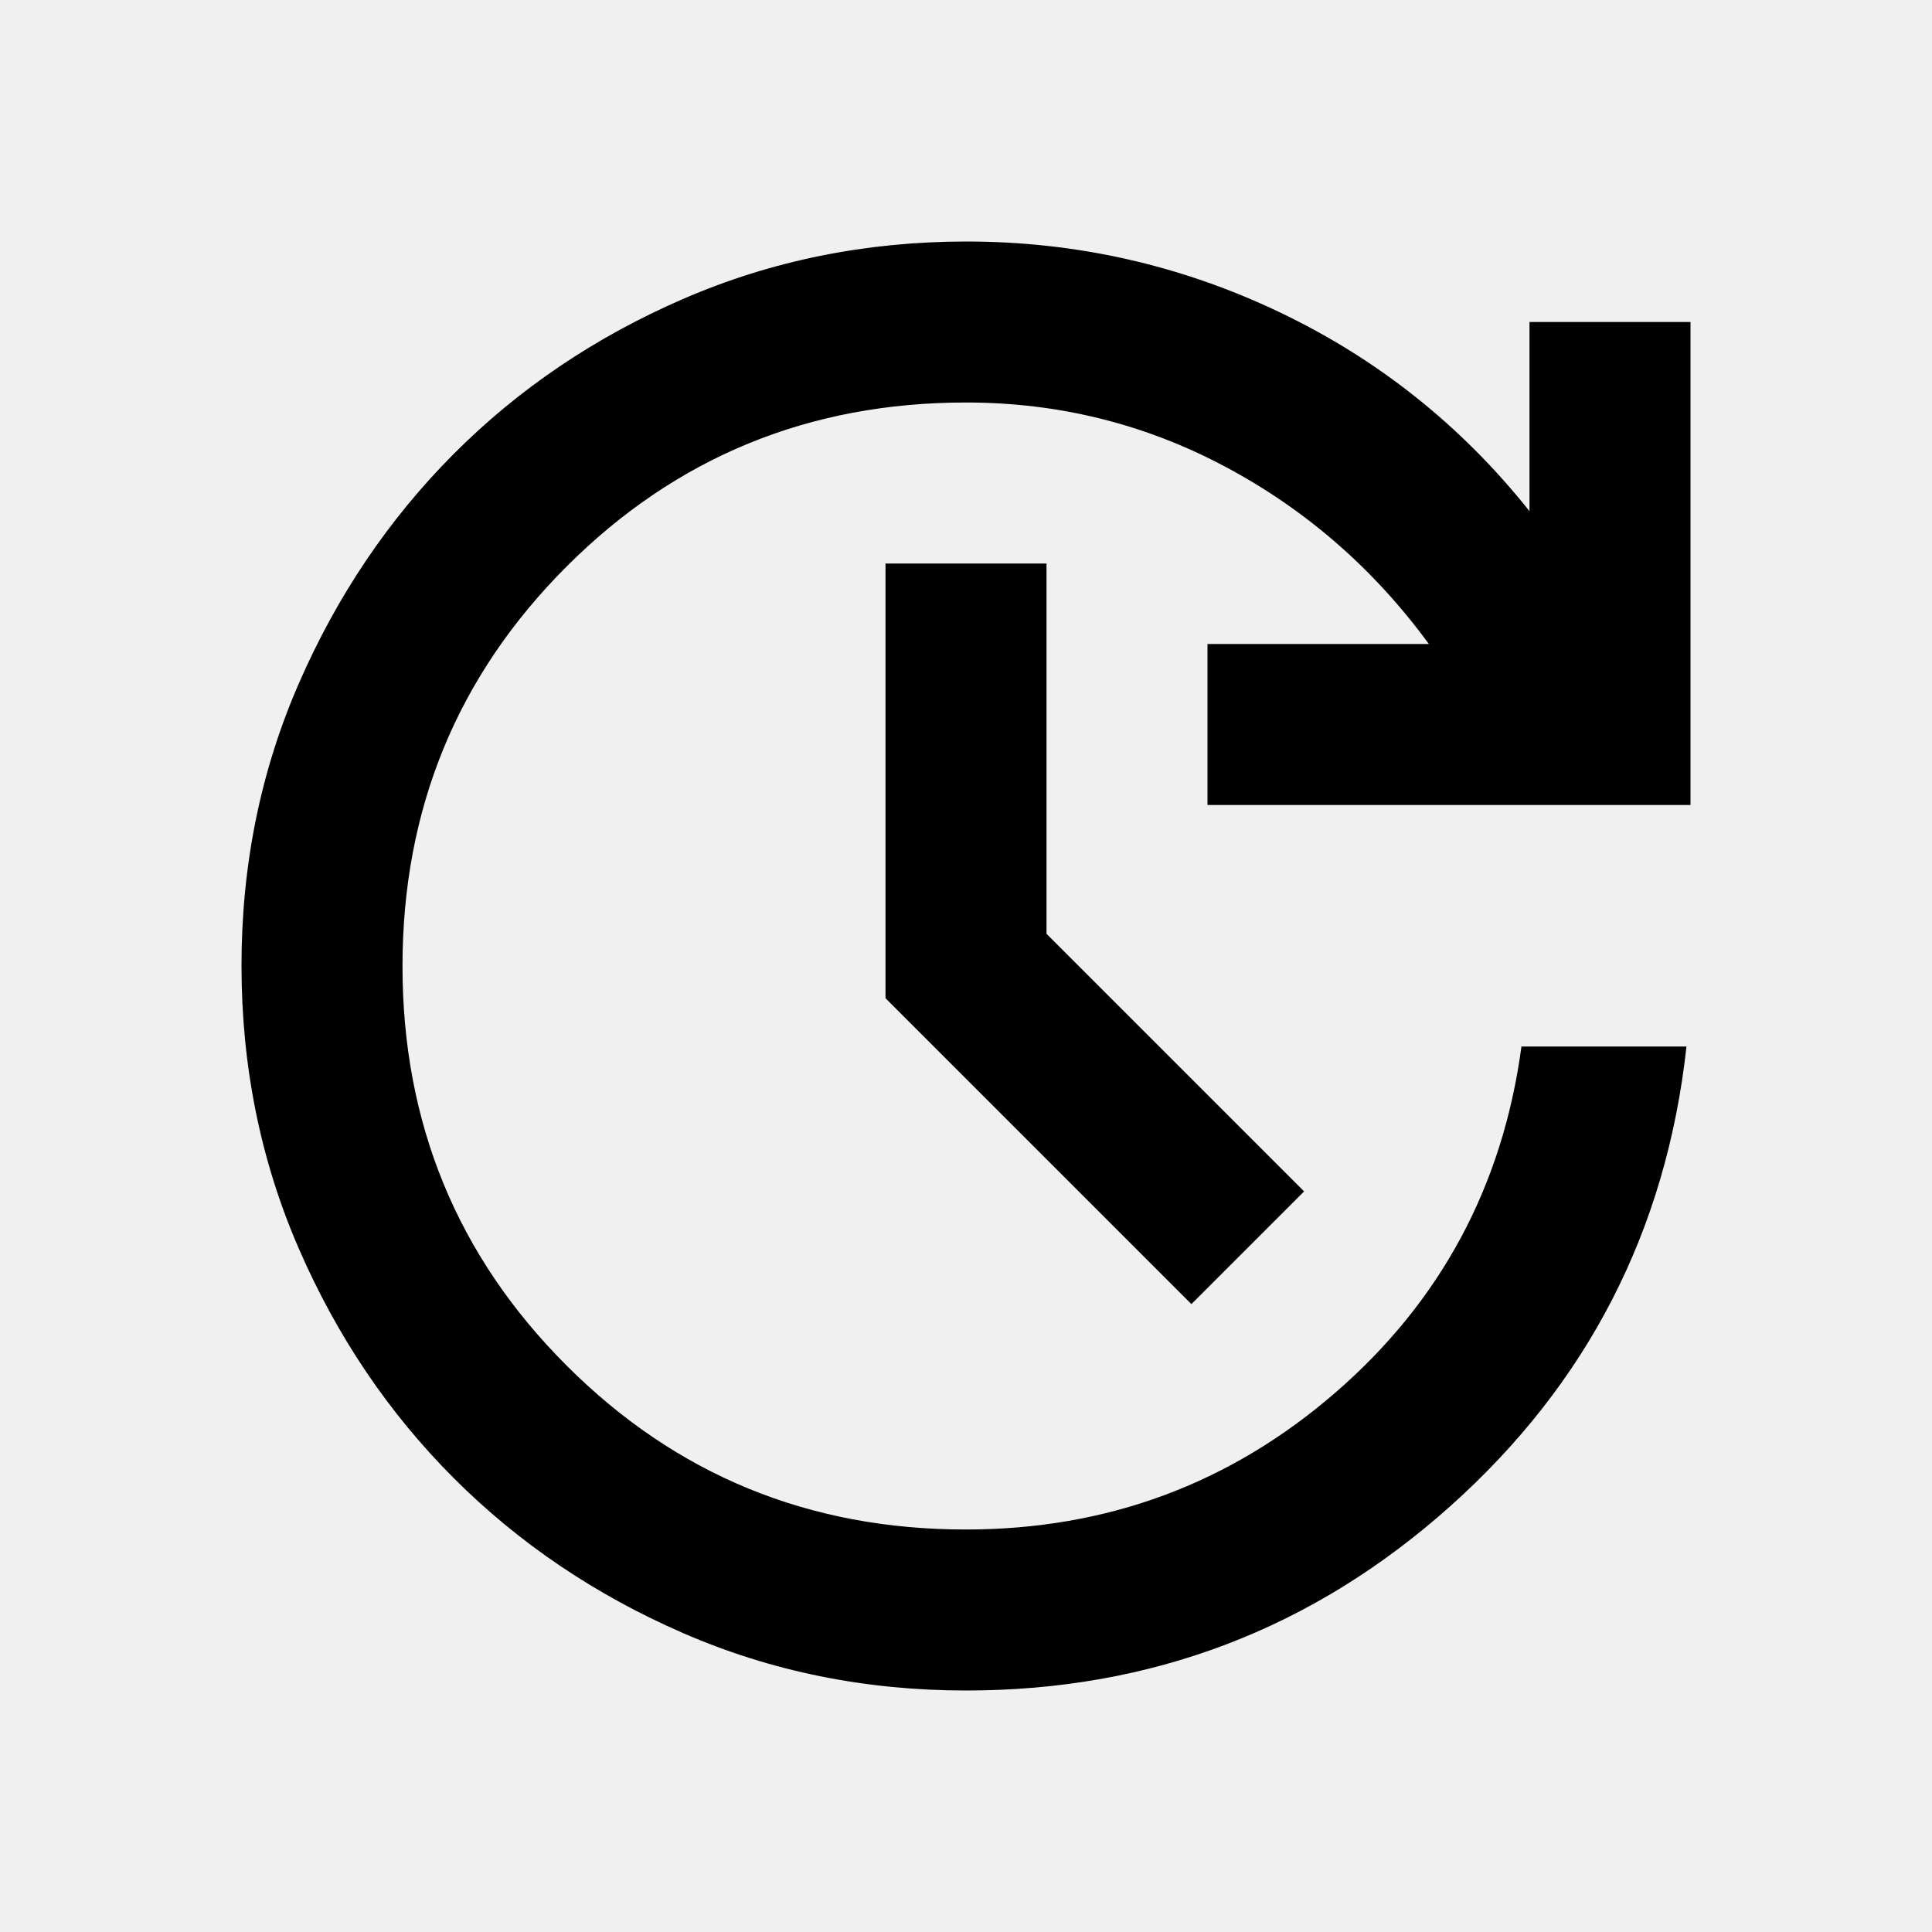
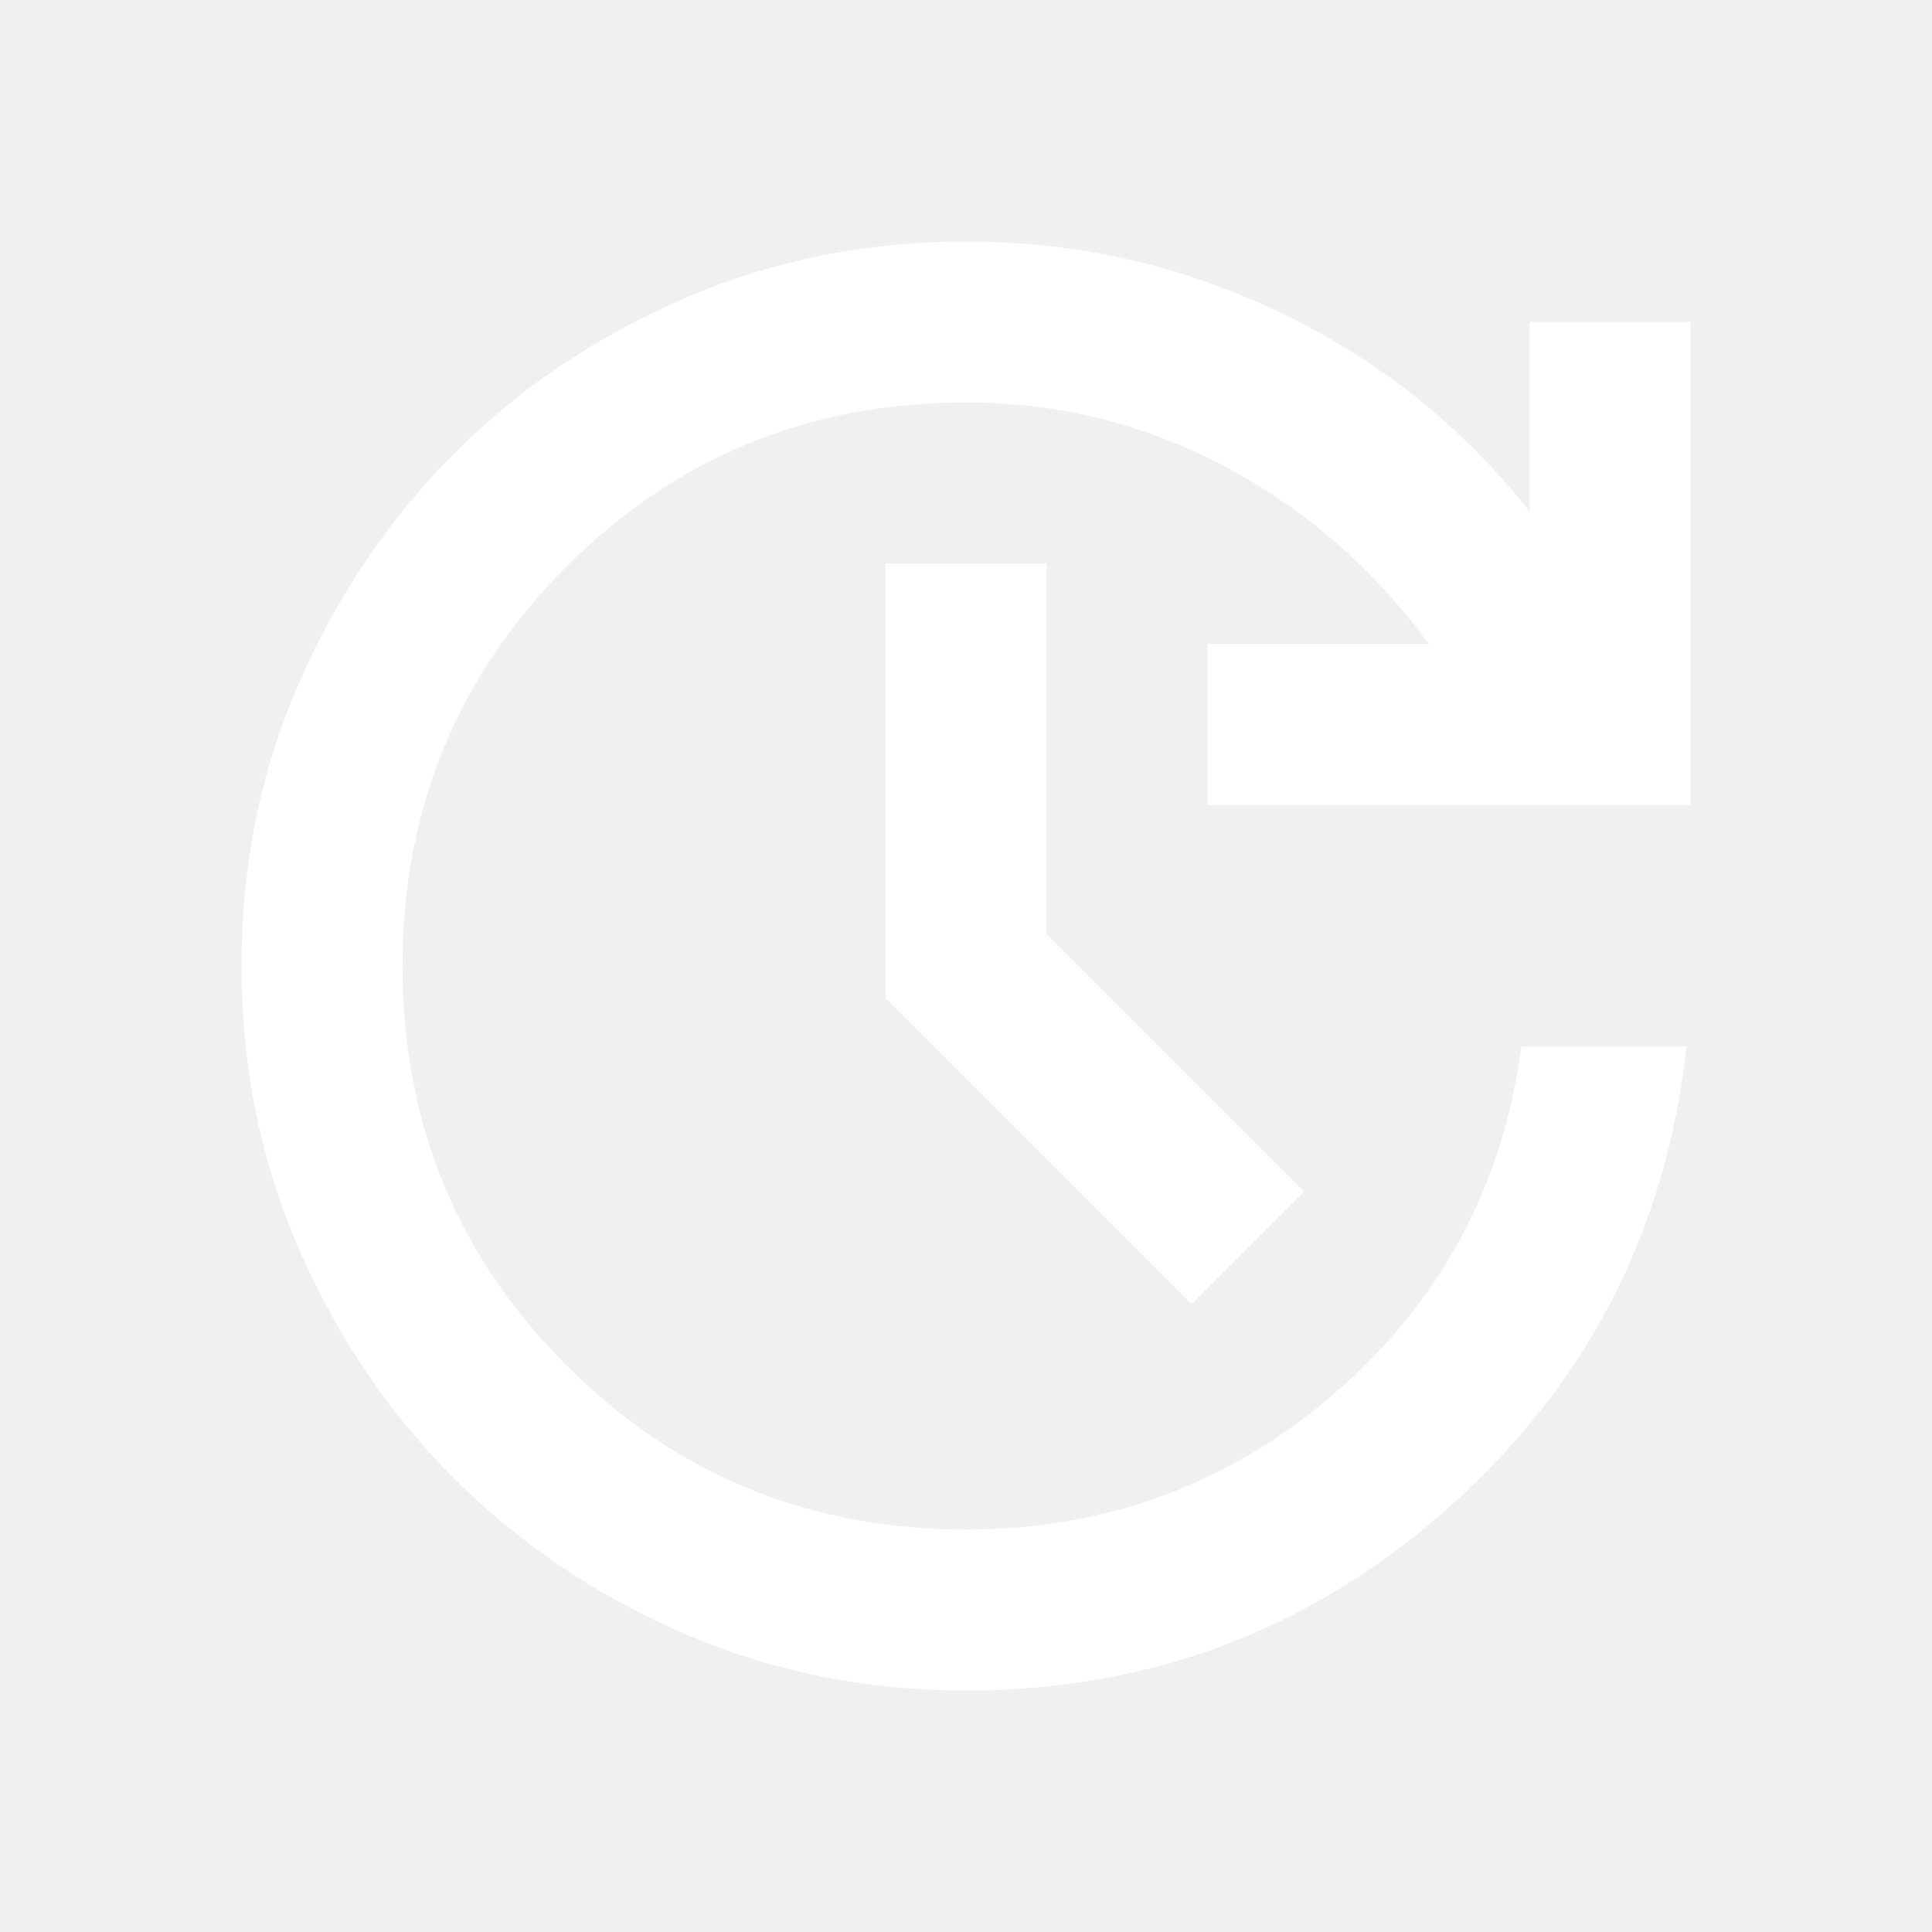
- <svg xmlns="http://www.w3.org/2000/svg" width="16" height="16" viewBox="0 0 24 24">
+ <svg xmlns="http://www.w3.org/2000/svg" width="32" height="32" viewBox="0 0 24 24">
  <path d="M0 0h24v24H0z" fill="none" />
-   <path fill="currentColor" d="M12 21q-1.875 0-3.512-.712t-2.85-1.925t-1.925-2.85T3 12t.713-3.512t1.924-2.85t2.85-1.925T12 3q2.05 0 3.888.875T19 6.35V4h2v6h-6V8h2.75q-1.025-1.4-2.525-2.2T12 5Q9.075 5 7.038 7.038T5 12t2.038 4.963T12 19q2.625 0 4.588-1.7T18.9 13h2.05q-.375 3.425-2.937 5.713T12 21m2.8-4.8L11 12.4V7h2v4.6l3.2 3.2z" />
+   <path fill="#fff" d="M12 21q-1.875 0-3.512-.712t-2.85-1.925t-1.925-2.85T3 12t.713-3.512t1.924-2.85t2.85-1.925T12 3q2.05 0 3.888.875T19 6.35V4h2v6h-6V8h2.75q-1.025-1.4-2.525-2.2T12 5Q9.075 5 7.038 7.038T5 12t2.038 4.963T12 19q2.625 0 4.588-1.7T18.9 13h2.05q-.375 3.425-2.937 5.713T12 21m2.8-4.8L11 12.4V7h2v4.6l3.2 3.2z" />
</svg>
